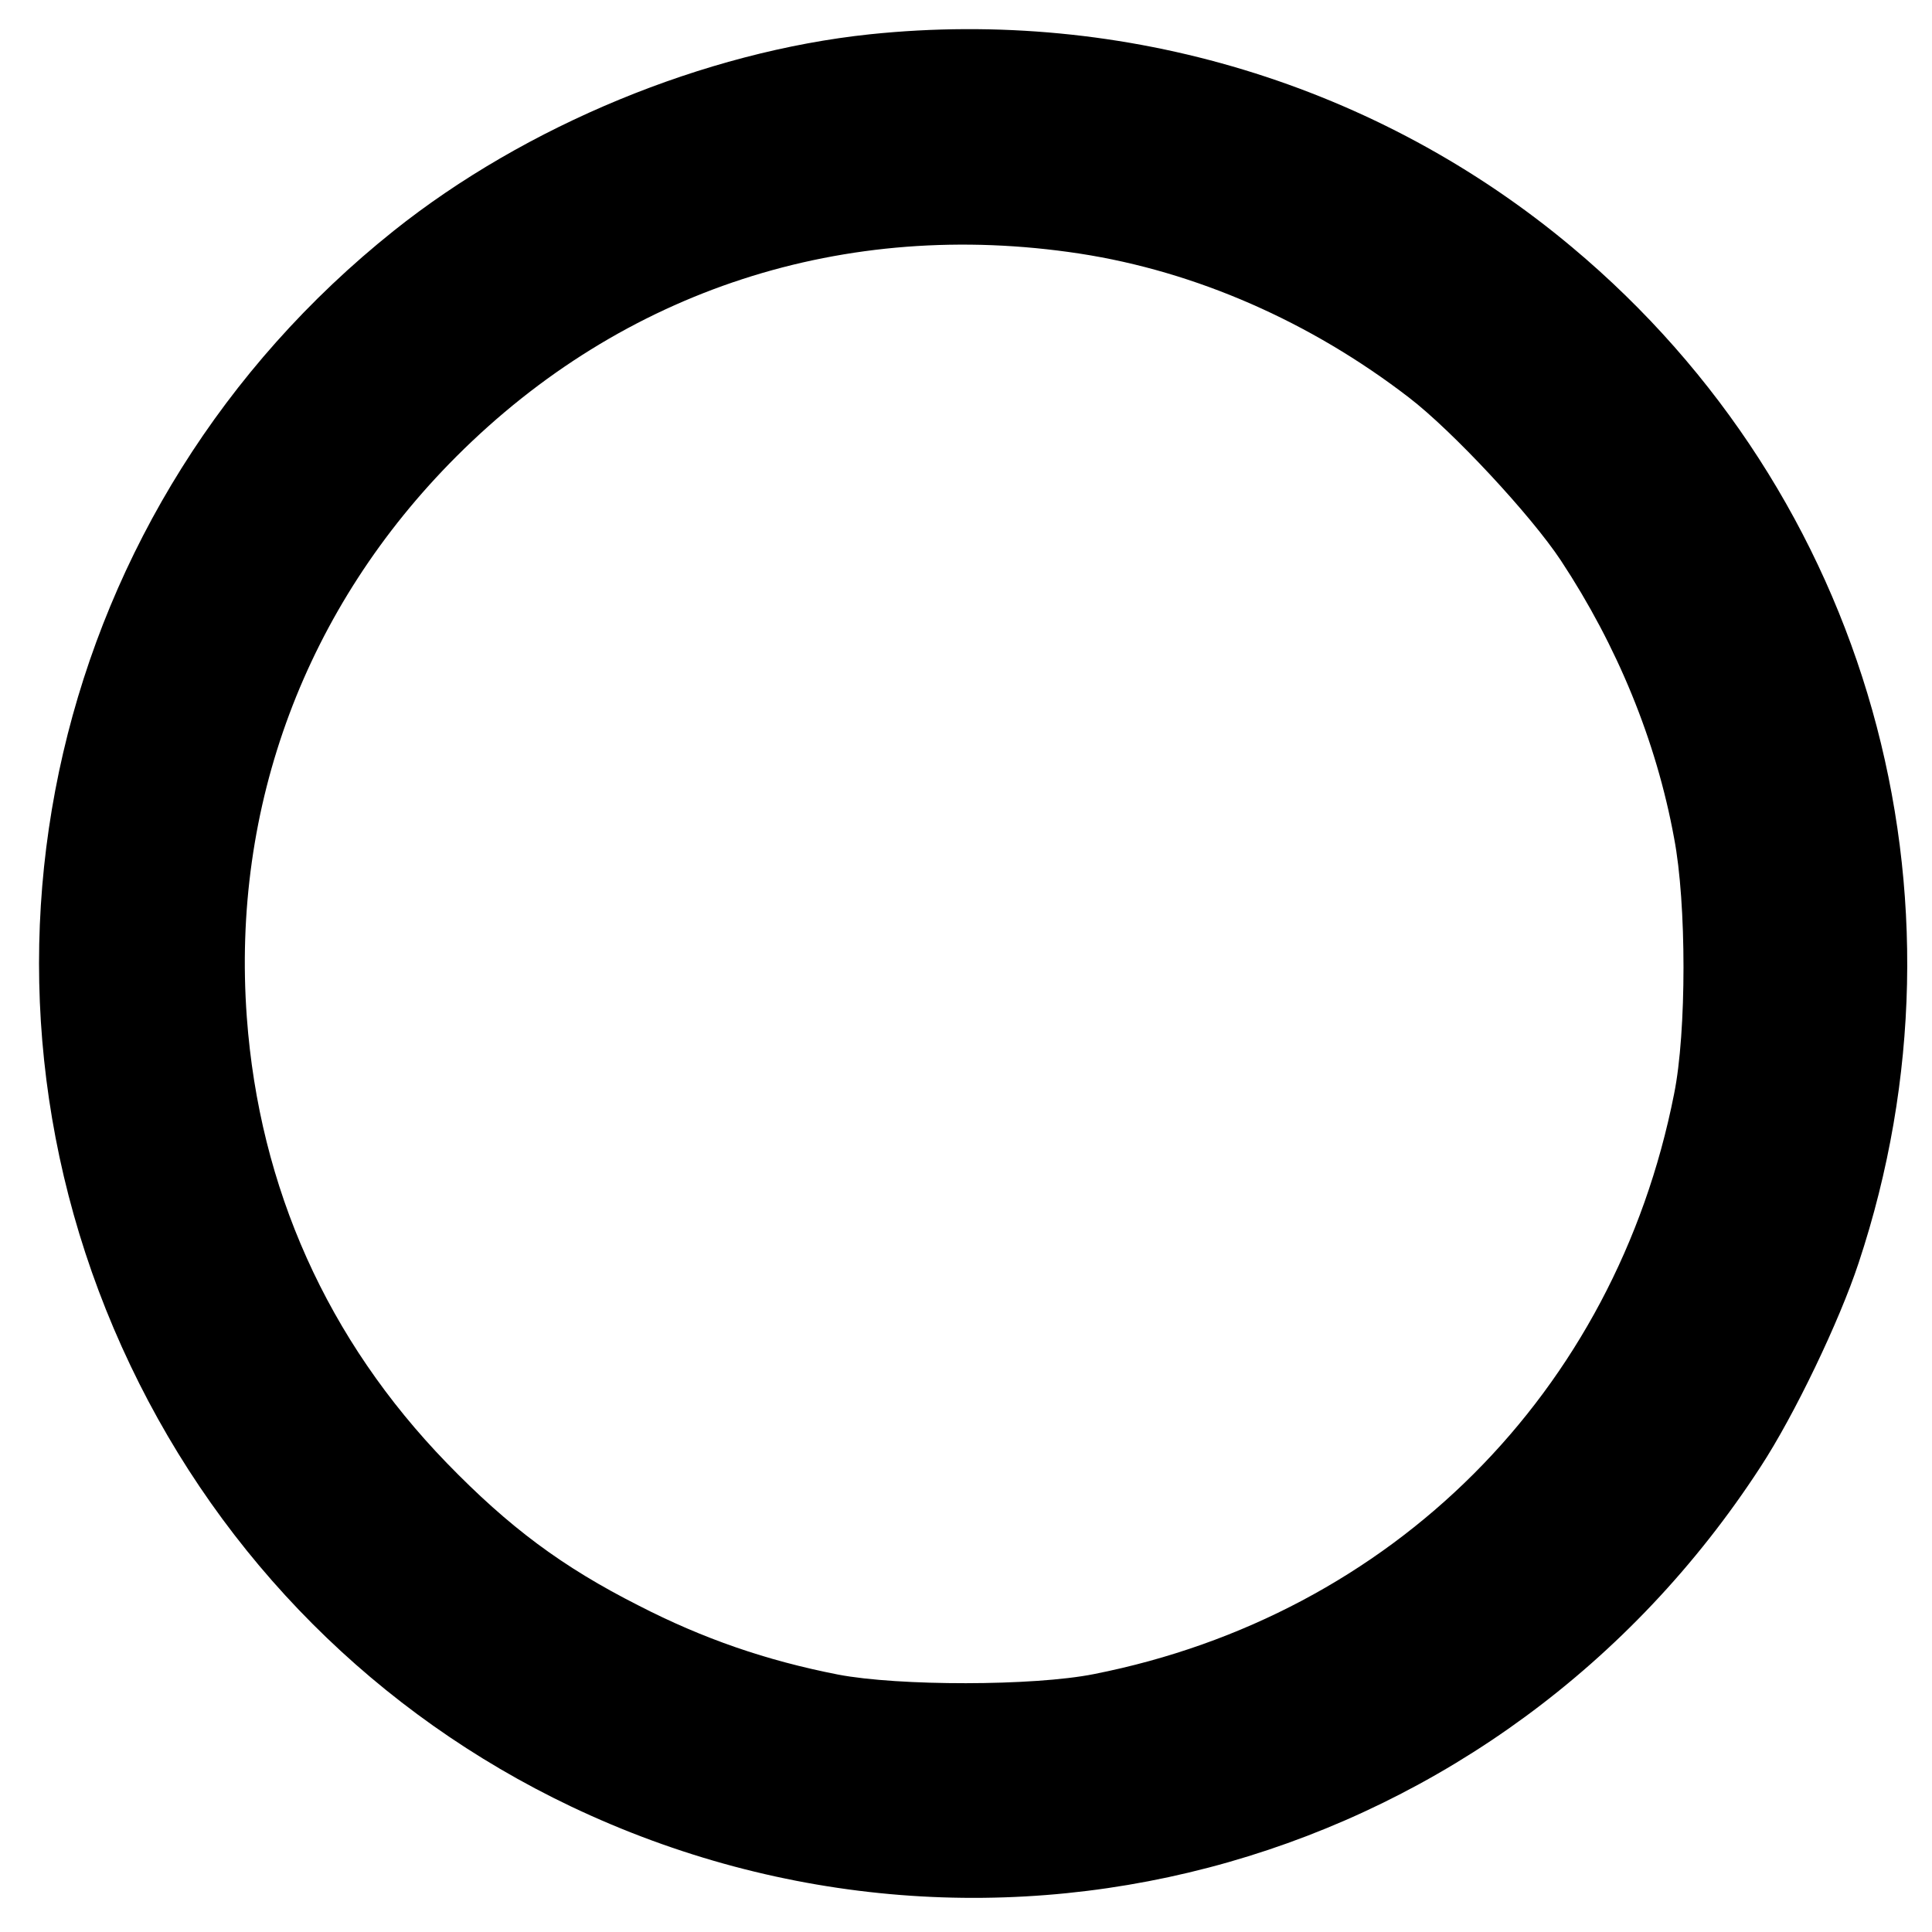
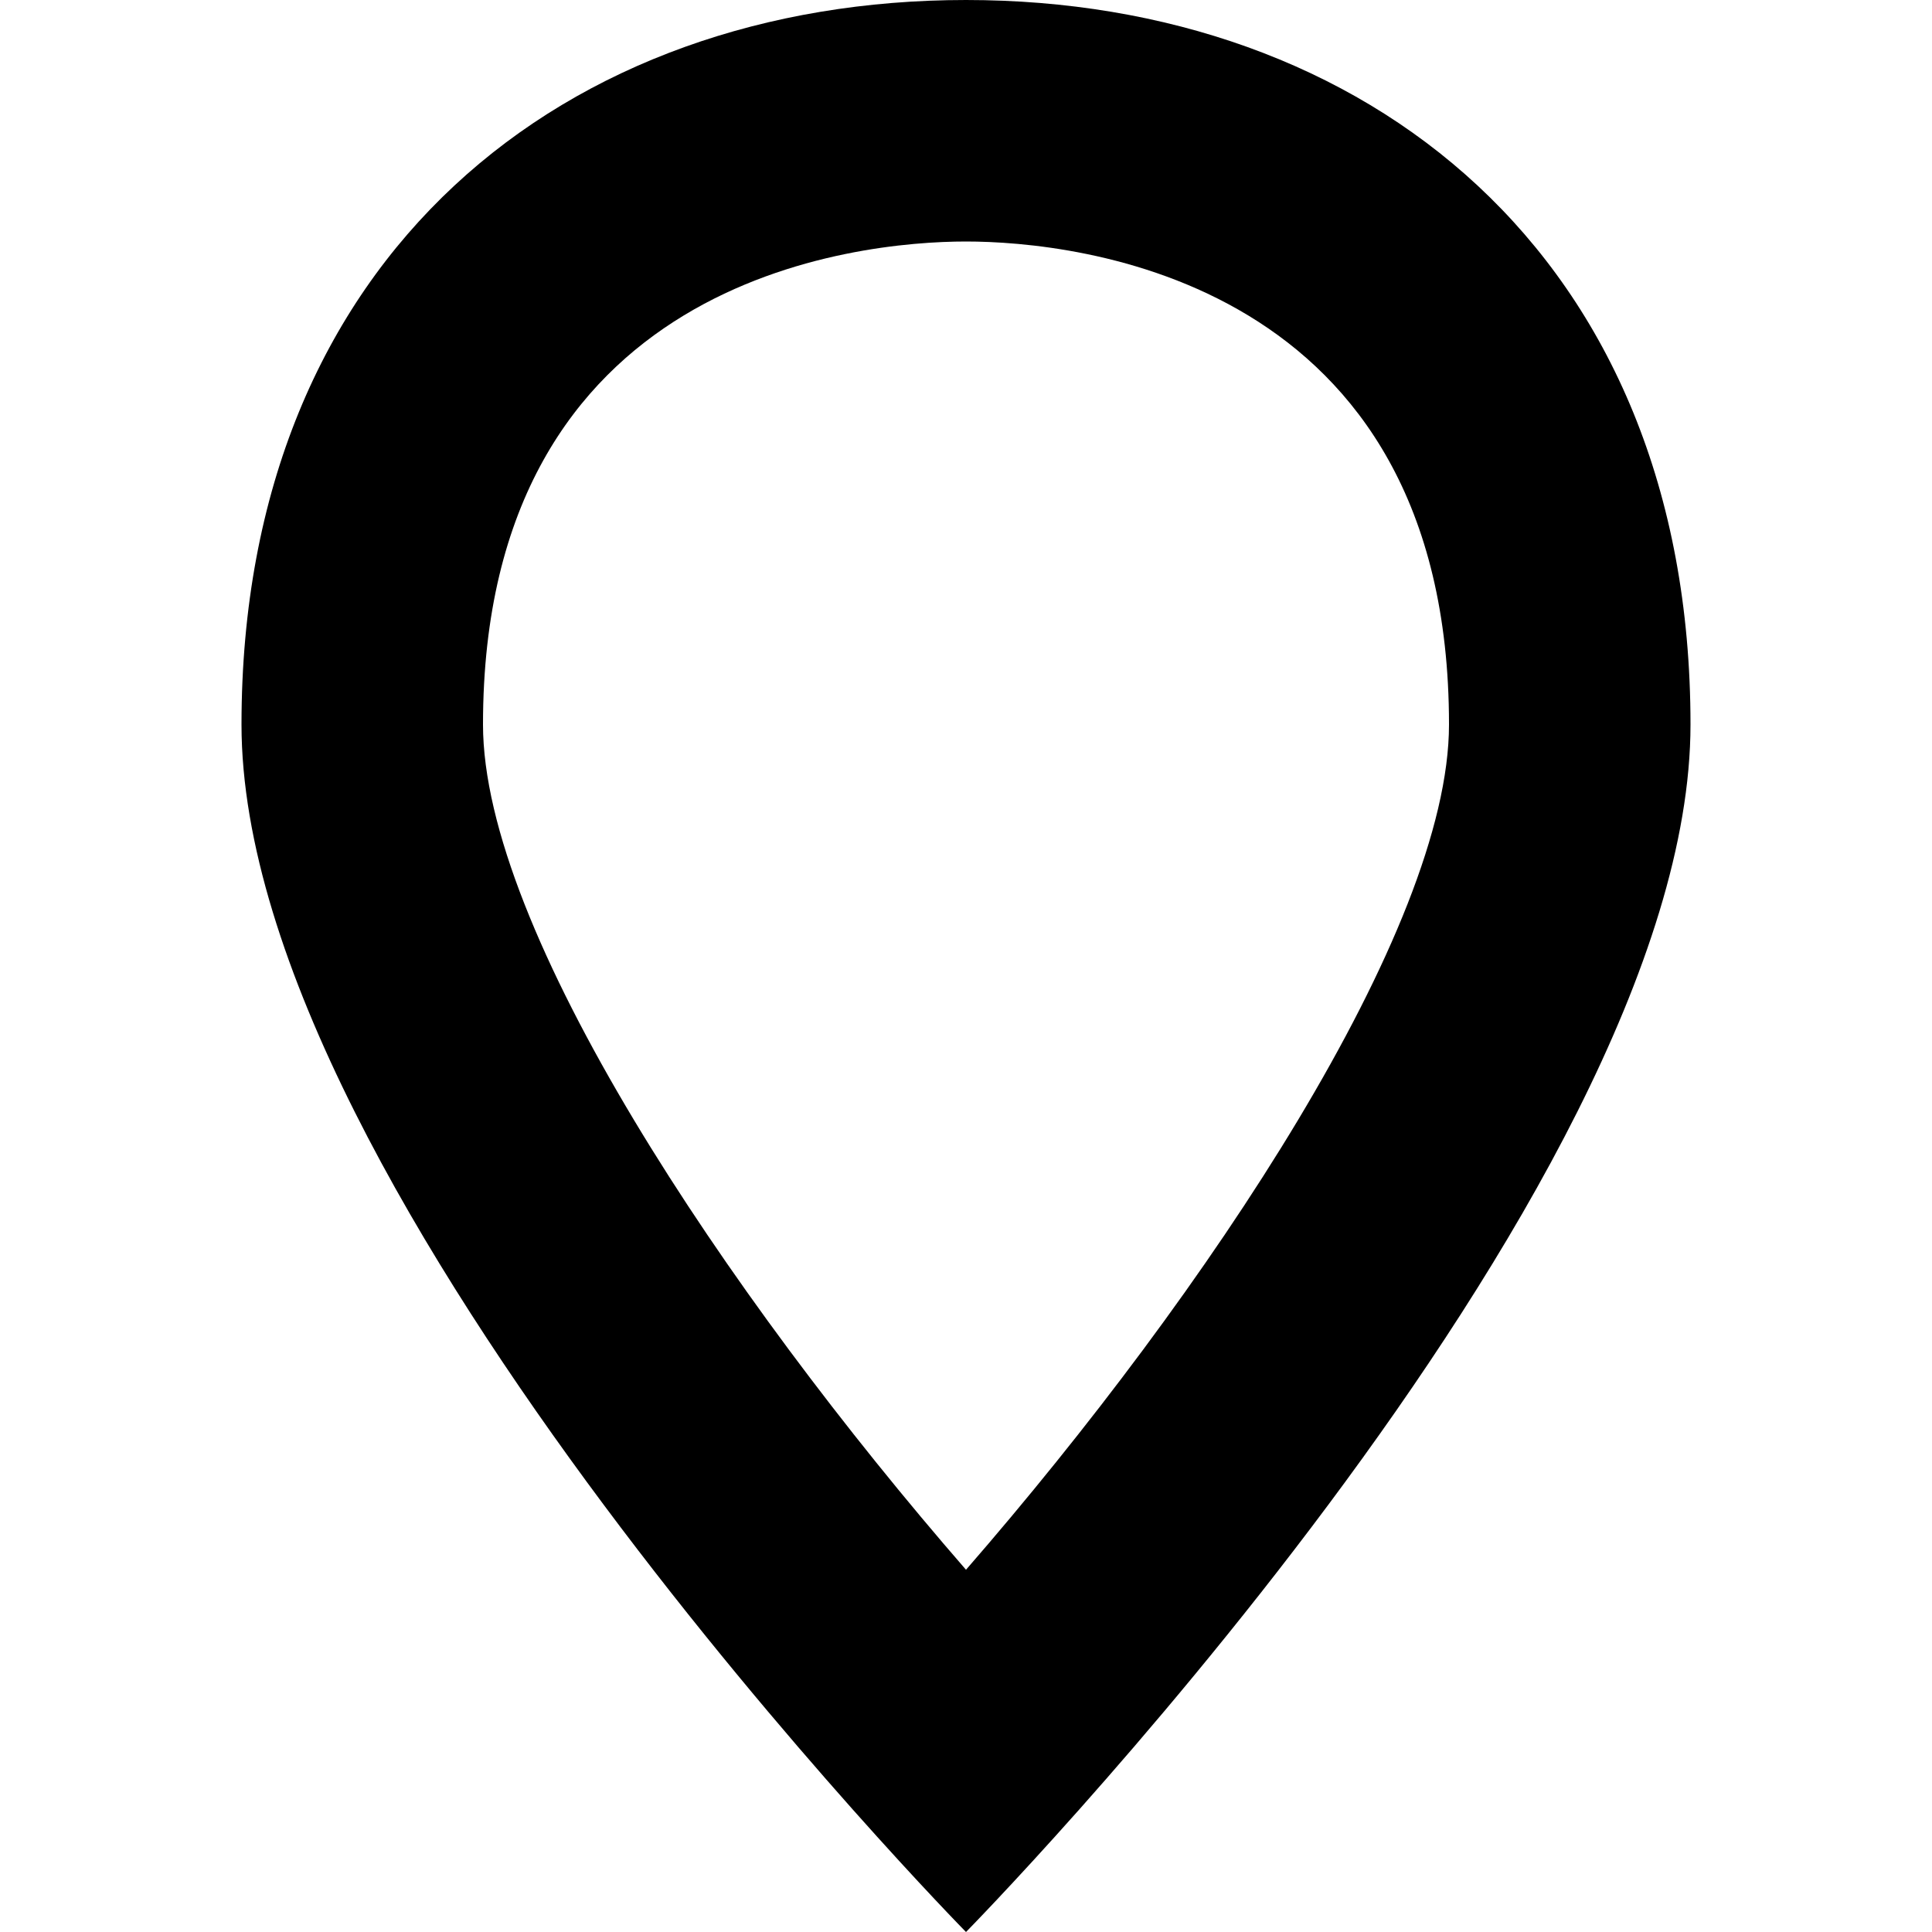
- <svg xmlns="http://www.w3.org/2000/svg" version="1.0" width="400pt" height="400pt" viewBox="0 0 400 400" preserveAspectRatio="xMidYMid meet">
-   <g transform="translate(0,400) scale(0.1,-0.1)" fill="#000000" stroke="none">
-     <path d="M1801 3929 c-342 -36 -713 -189 -986 -407 -709 -566 -934 -1533 -545 -2349 191 -401 511 -722 912 -913 883 -420 1927 -122 2463 703 70 107 163 301 203 422 253 762 20 1590 -593 2103 -402 337 -926 496 -1454 441z m434 -454 c241 -37 478 -141 682 -298 90 -69 253 -244 315 -338 116 -176 197 -372 234 -574 26 -135 26 -402 0 -530 -122 -618 -584 -1079 -1201 -1201 -125 -25 -405 -25 -530 -1 -148 29 -279 74 -413 143 -158 80 -268 162 -397 295 -247 255 -388 569 -414 923 -32 437 122 849 434 1161 345 345 804 494 1290 420z" />
-   </g>
+ <svg xmlns="http://www.w3.org/2000/svg" t="1640657250958" class="icon" viewBox="0 0 1024 1024" version="1.1" p-id="2735" width="200" height="200">
+   <defs>
+     <style type="text/css" />
+   </defs>
+   <path d="M512 128c57.6 0 256 19.2 256 256 0 108.8-128 300.8-256 448-128-147.2-256-339.2-256-448C256 147.2 454.4 128 512 128M512 0C300.8 0 128 134.4 128 384s384 640 384 640 384-390.4 384-640S723.2 0 512 0L512 0z" p-id="2736" />
</svg>
